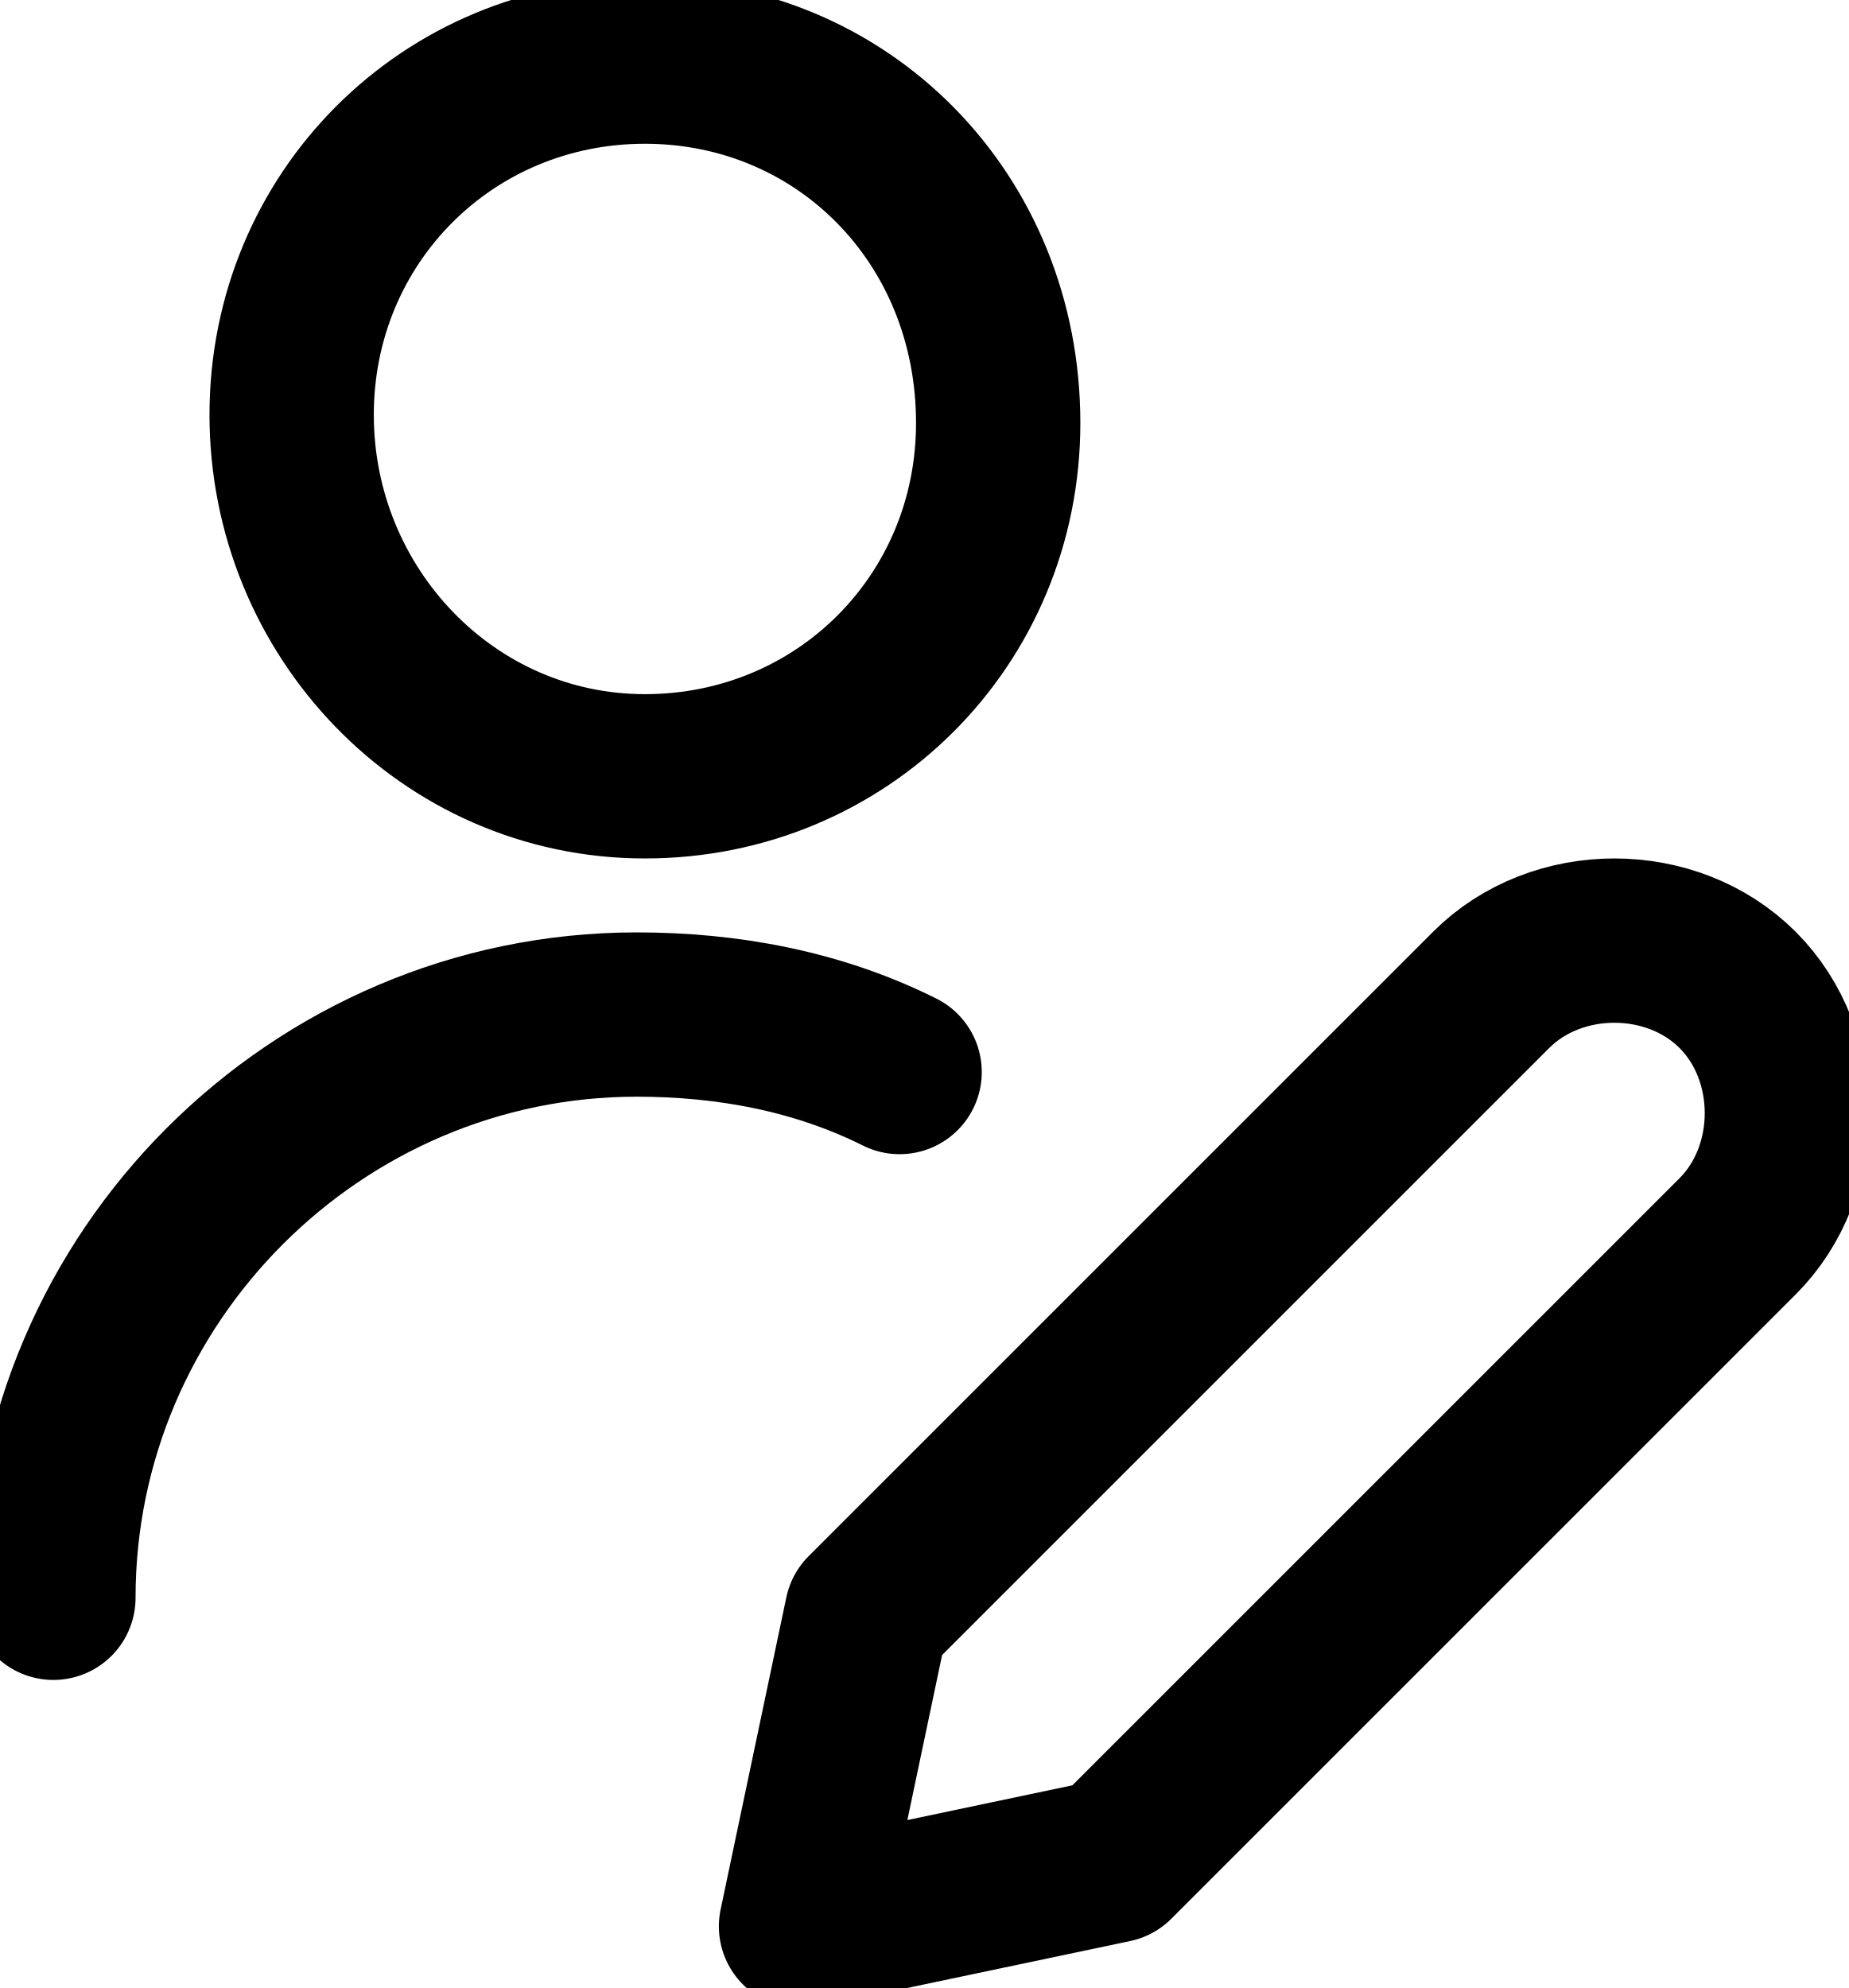
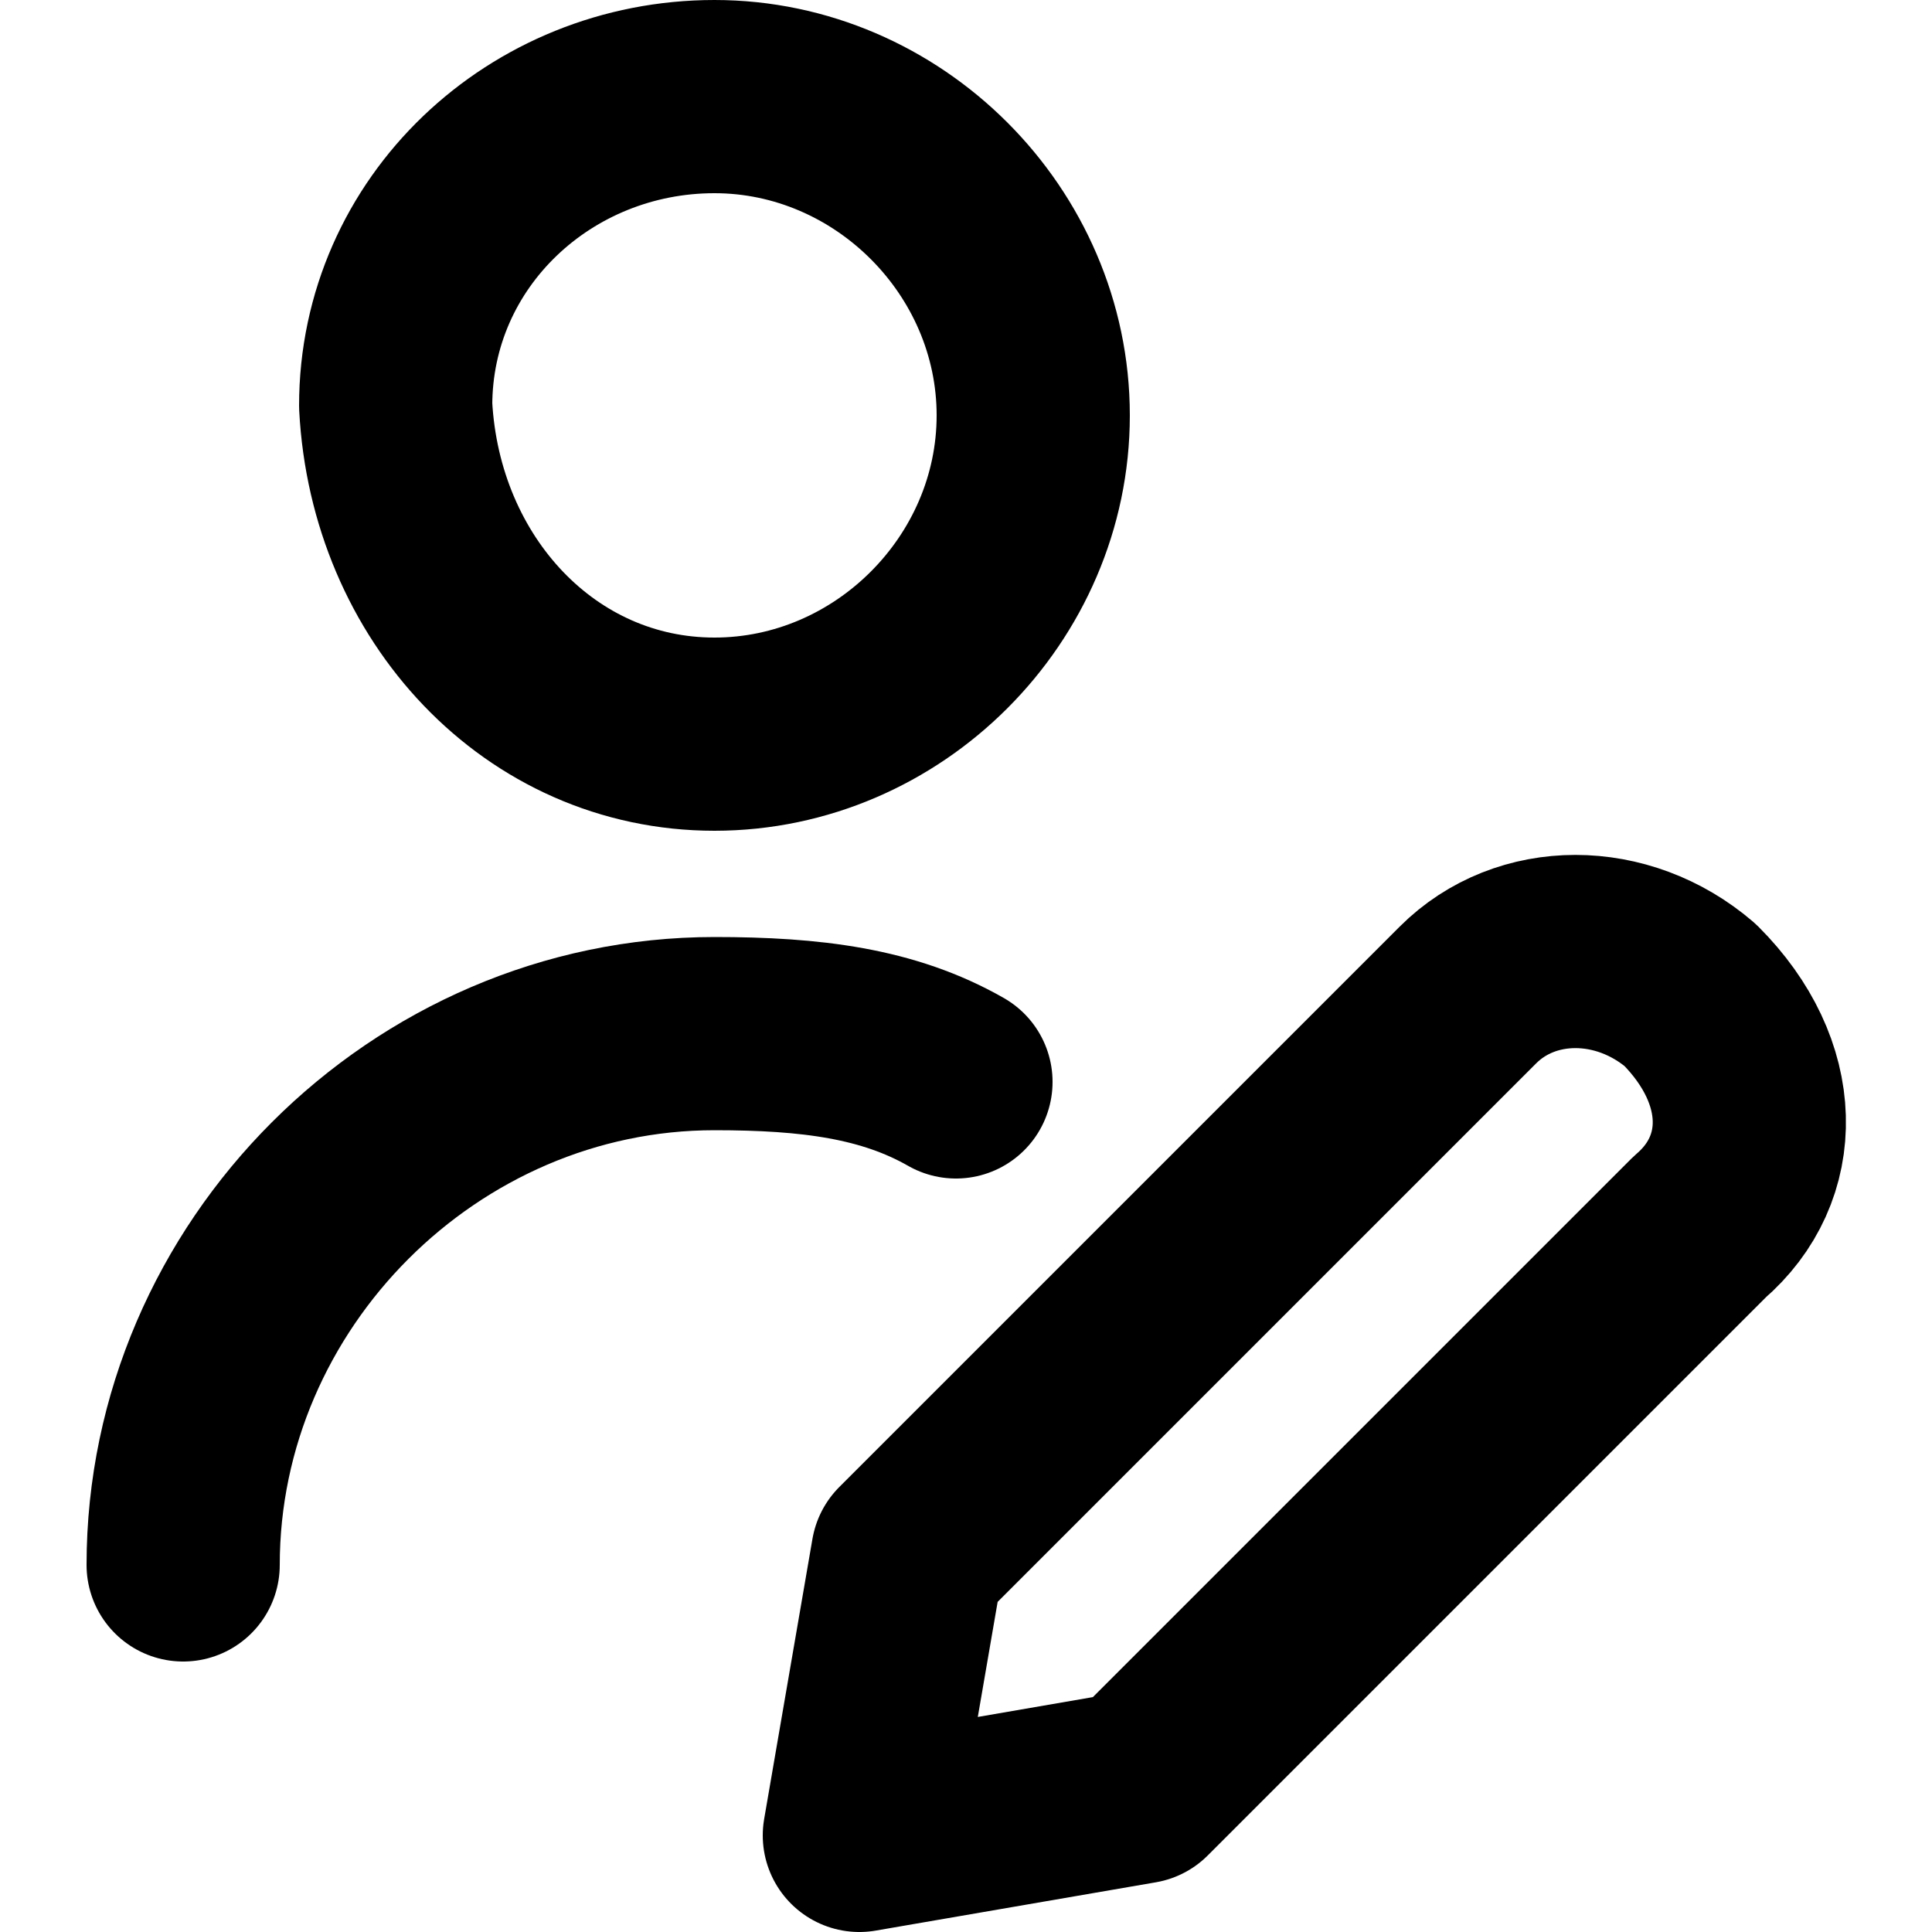
- <svg xmlns="http://www.w3.org/2000/svg" version="1.1" id="Layer_1" x="0" y="0" viewBox="0 0 22.5 24.2" xml:space="preserve">
-   <style>.delegate-name-st1{fill:none;stroke:currentColor;stroke-width:2;stroke-linecap:round;stroke-linejoin:round}</style>
-   <g id="Delegate_Name" transform="translate(-422.287 -2617)">
-     <g id="Group_354" transform="translate(423.037 2617.75)">
-       <g id="Regular_354">
-         <path id="Shape_1416" d="M20.4 14.3l-7.6 7.6-3.8.8.8-3.8 7.6-7.6c.8-.8 2.2-.8 3 0 0 0 0 0 0 0h0c.8.8.8 2.2 0 3 0 0 0 0 0 0h0z" fill="none" stroke="currentColor" stroke-width="2" stroke-linecap="round" stroke-linejoin="round" />
-         <path id="Oval_511" class="delegate-name-st1" d="M7.1 8.7c2.4 0 4.3-1.9 4.3-4.3C11.4 1.9 9.5 0 7.1 0S2.8 1.9 2.8 4.3s1.9 4.4 4.3 4.4z" />
-         <path id="Shape_1393" class="delegate-name-st1" d="M10.2 12.3c-1-.5-2.1-.7-3.2-.7-3.9 0-7.1 3.2-7.1 7.1" />
+ <svg xmlns="http://www.w3.org/2000/svg" version="1.1" id="Слой_1" x="0px" y="0px" viewBox="0 0 20 20" style="enable-background:new 0 0 20 20;" xml:space="preserve">
+   <style type="text/css">
+ 	.st0{fill:none;stroke:#000000;stroke-width:2;stroke-linecap:round;stroke-linejoin:round;}
+ </style>
+   <g id="Delegate_Name" transform="translate(284.646 -2292.75)">
+     <g id="Group_354" transform="translate(418.75 2614.75)">
+       <g id="Regular_354" transform="translate(3 3)">
+         <path id="Shape_1416" class="st0" d="M-688.8-312.3l-5.8,5.8l-2.9,0.5l0.5-2.9l5.8-5.8c0.6-0.6,1.6-0.6,2.3,0l0,0l0,0     C-688.1-313.9-688.1-312.9-688.8-312.3L-688.8-312.3L-688.8-312.3z" />
+         <path id="Oval_511-4" class="st0" d="M-699-317.4c1.8,0,3.3-1.5,3.3-3.3s-1.5-3.3-3.3-3.3s-3.3,1.4-3.3,3.2l0,0     C-702.2-318.9-700.8-317.4-699-317.4z" />
+         <path id="Shape_1393-3" class="st0" d="M-696.5-313.8c-0.7-0.4-1.5-0.5-2.5-0.5c-3,0-5.5,2.5-5.5,5.5" />
      </g>
    </g>
  </g>
</svg>
